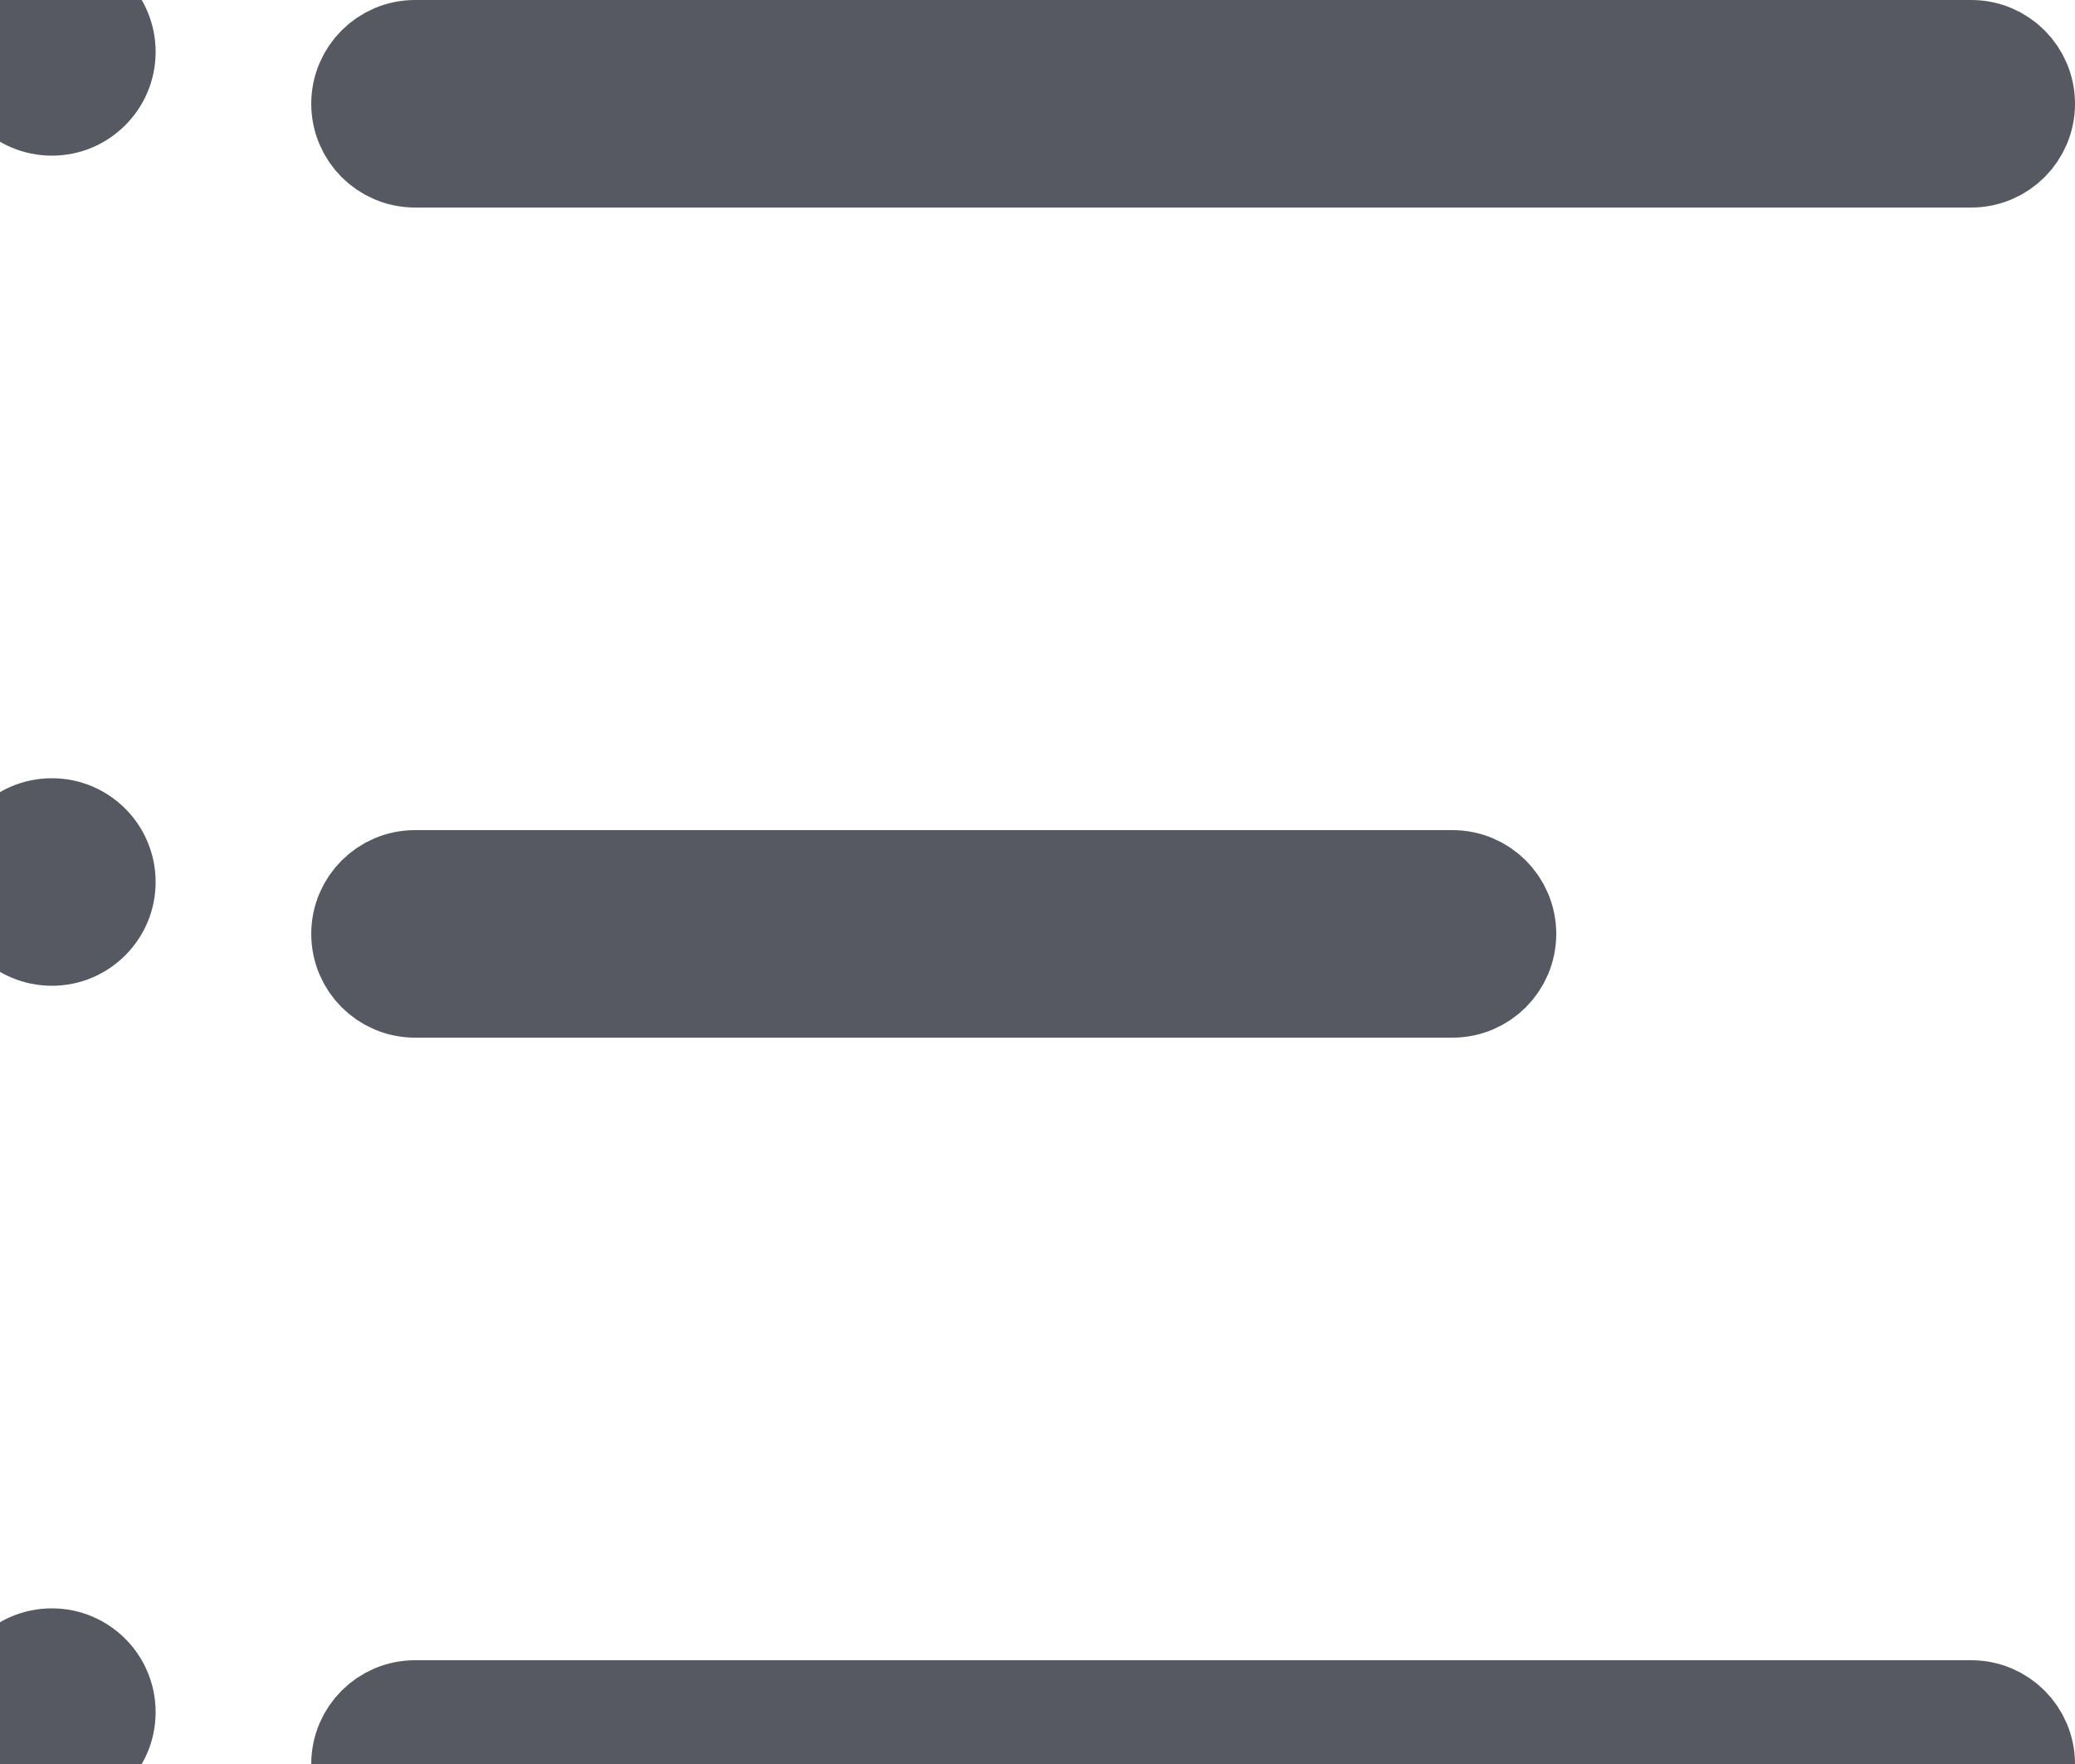
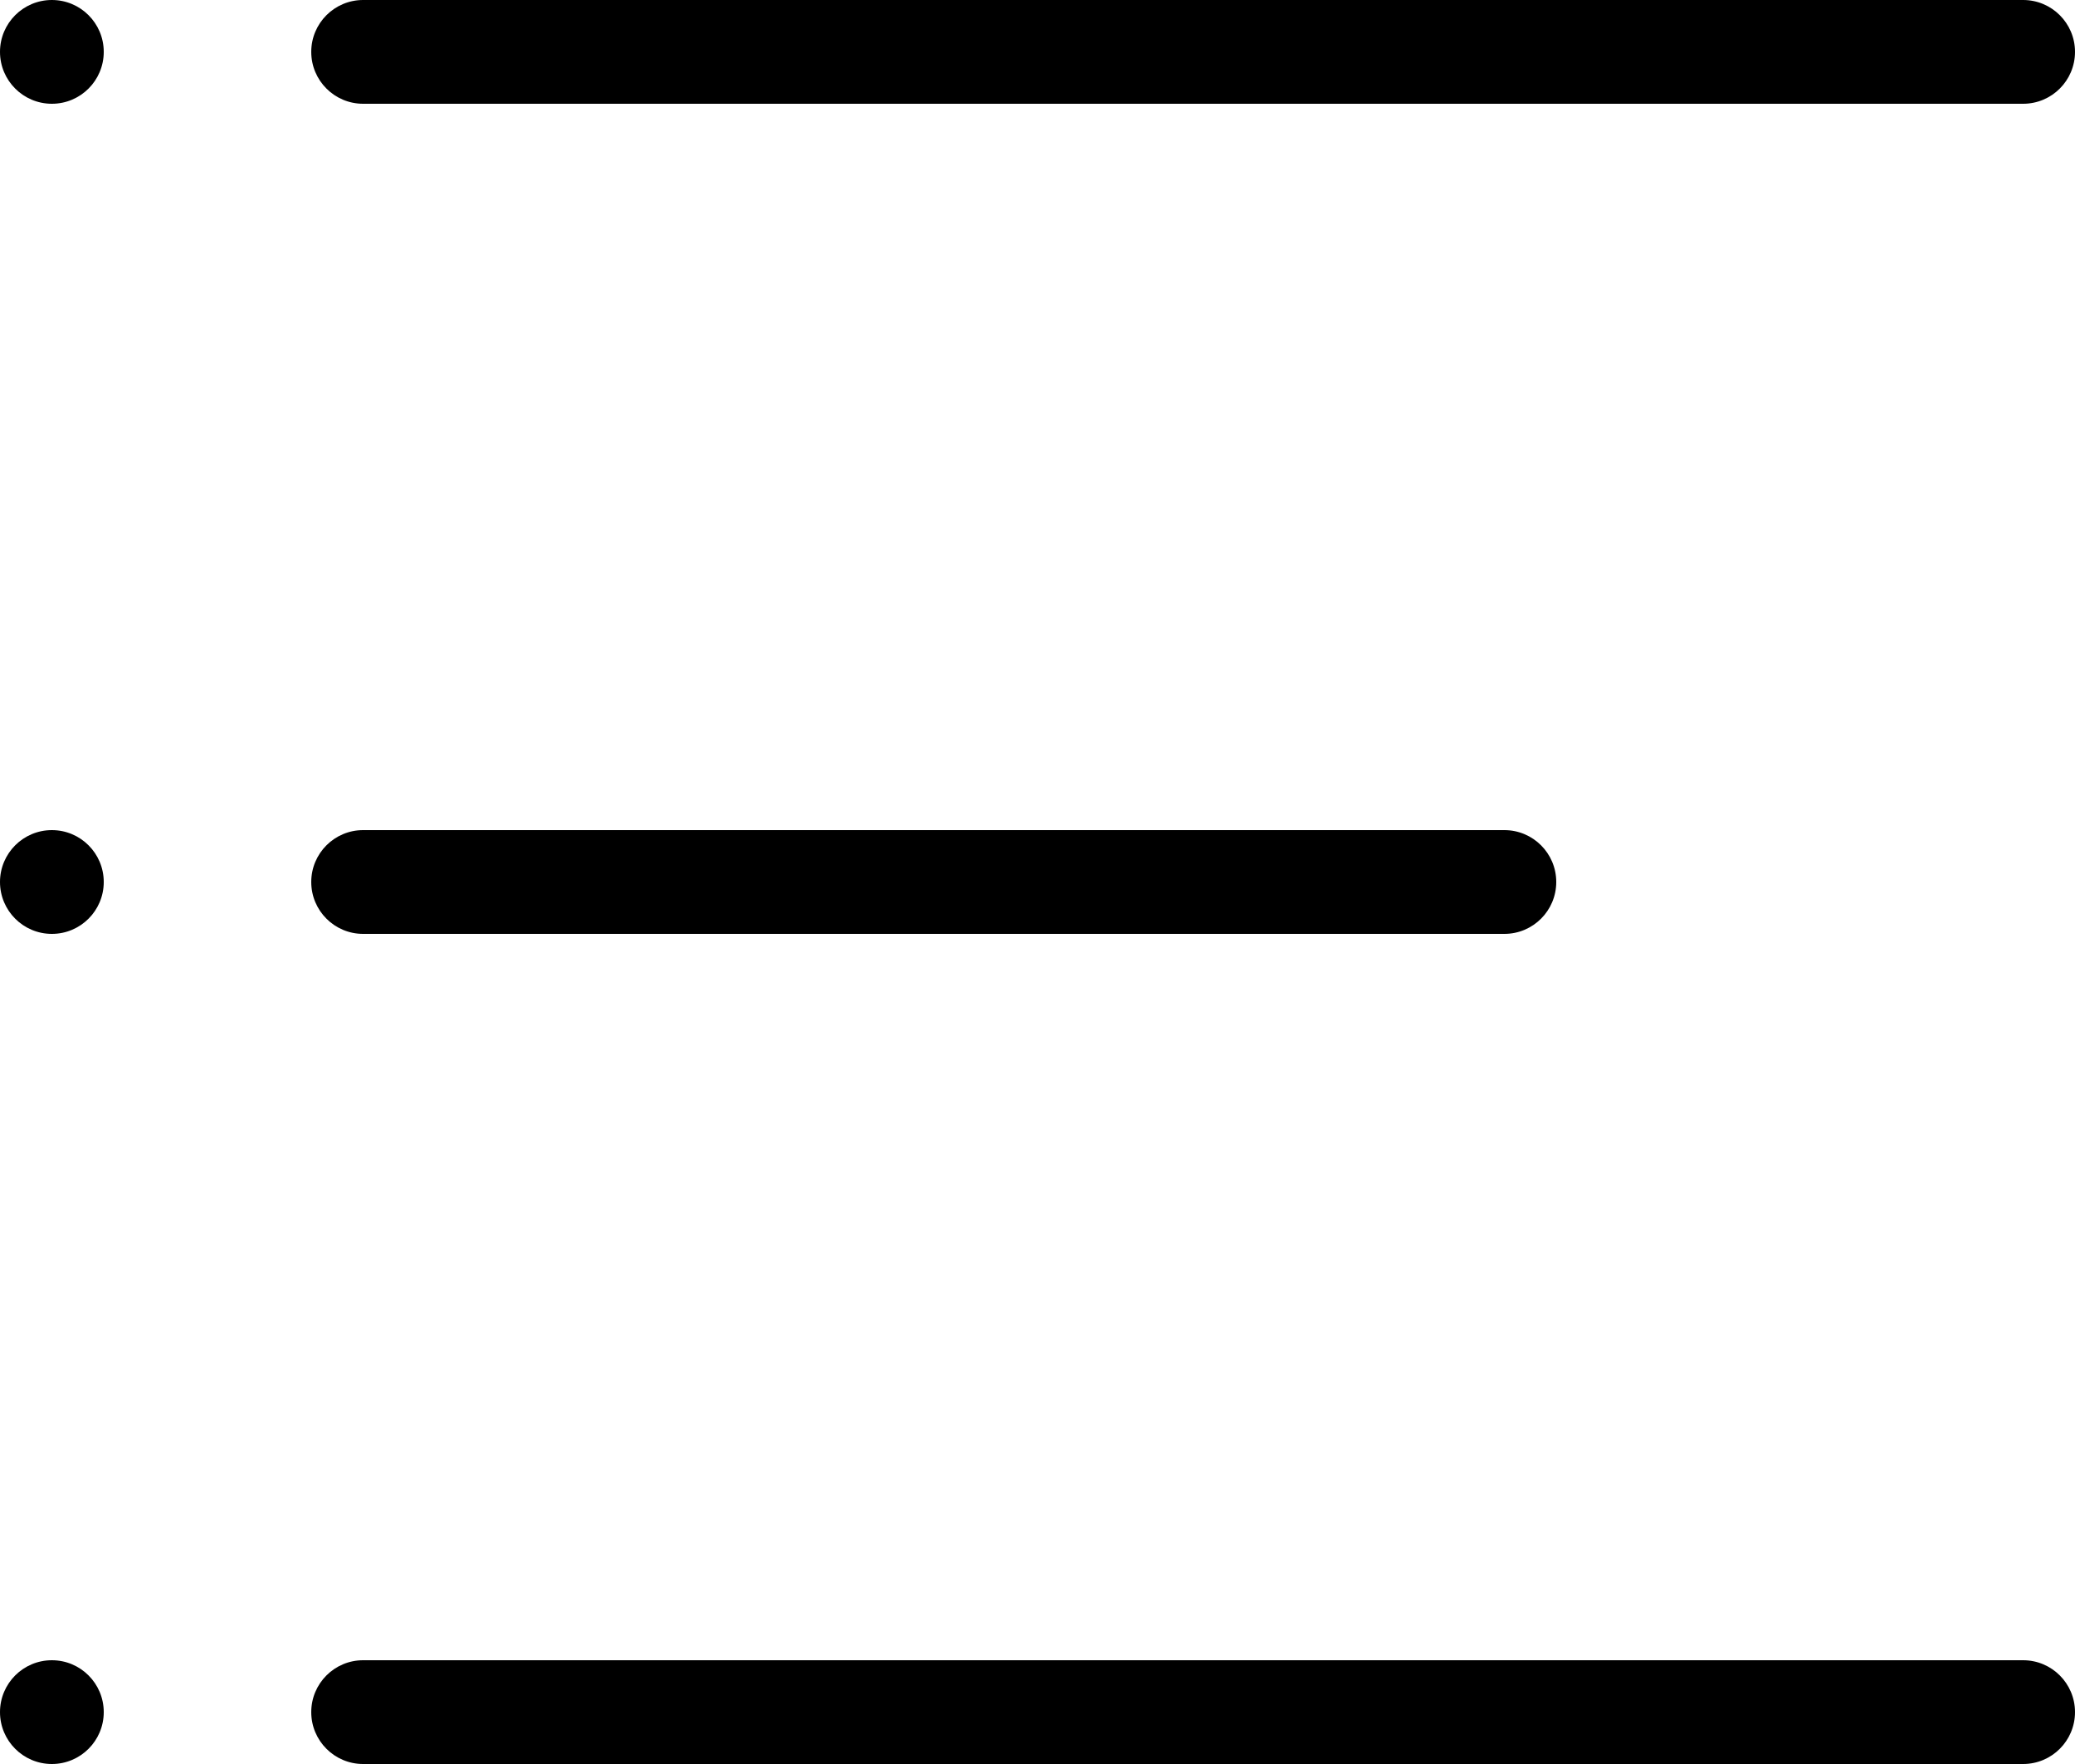
- <svg xmlns="http://www.w3.org/2000/svg" width="20px" height="17px" viewBox="0 0 20 17" version="1.1">
-   <g id="Page-1" stroke="none" stroke-width="1" fill="none" fill-rule="evenodd">
-     <g id="任务看板-拖拽" transform="translate(-1278, -130)">
-       <g id="任务看板-拖拽_列表视图" transform="translate(1278, 130)">
-         <circle id="椭圆形" fill="#575962" cx="0.5" cy="0.5" r="1" />
-         <circle id="椭圆形-copy-4" fill="#575962" cx="0.5" cy="8.5" r="1" />
-         <rect id="矩形" stroke="#575962" x="3.5" y="8.5" width="11" height="1" rx="0.5" />
-         <circle id="椭圆形-copy-5" fill="#575962" cx="0.5" cy="16.5" r="1" />
-         <rect id="矩形-copy-5" stroke="#575962" x="3.5" y="16.5" width="16" height="1" rx="0.5" />
-         <rect id="矩形-copy-4" stroke="#575962" x="3.5" y="0.5" width="16" height="1" rx="0.5" />
-       </g>
+ <svg xmlns="http://www.w3.org/2000/svg" viewBox="0 0 20 17">
+   <defs>
+     <style>.cls-1,.cls-2{ }.cls-2{fill-rule:evenodd;}</style>
+   </defs>
+   <g id="图层_2" data-name="图层 2">
+     <g id="图层_1-2" data-name="图层 1">
+       <circle class="cls-1" cx="0.5" cy="0.5" r="0.5" />
+       <circle class="cls-1" cx="0.5" cy="8.5" r="0.5" />
+       <path class="cls-2" d="M3.5,8h11a.5.5,0,0,1,0,1H3.5a.5.5,0,0,1,0-1Z" />
+       <circle class="cls-1" cx="0.5" cy="16.5" r="0.5" />
+       <path class="cls-2" d="M3.5,16h16a.5.5,0,0,1,0,1H3.5a.5.5,0,0,1,0-1Z" />
+       <path class="cls-2" d="M3.5,0h16a.5.5,0,0,1,.5.5.5.5,0,0,1-.5.5H3.5A.5.5,0,0,1,3,.5.5.5,0,0,1,3.5,0Z" />
    </g>
  </g>
</svg>
